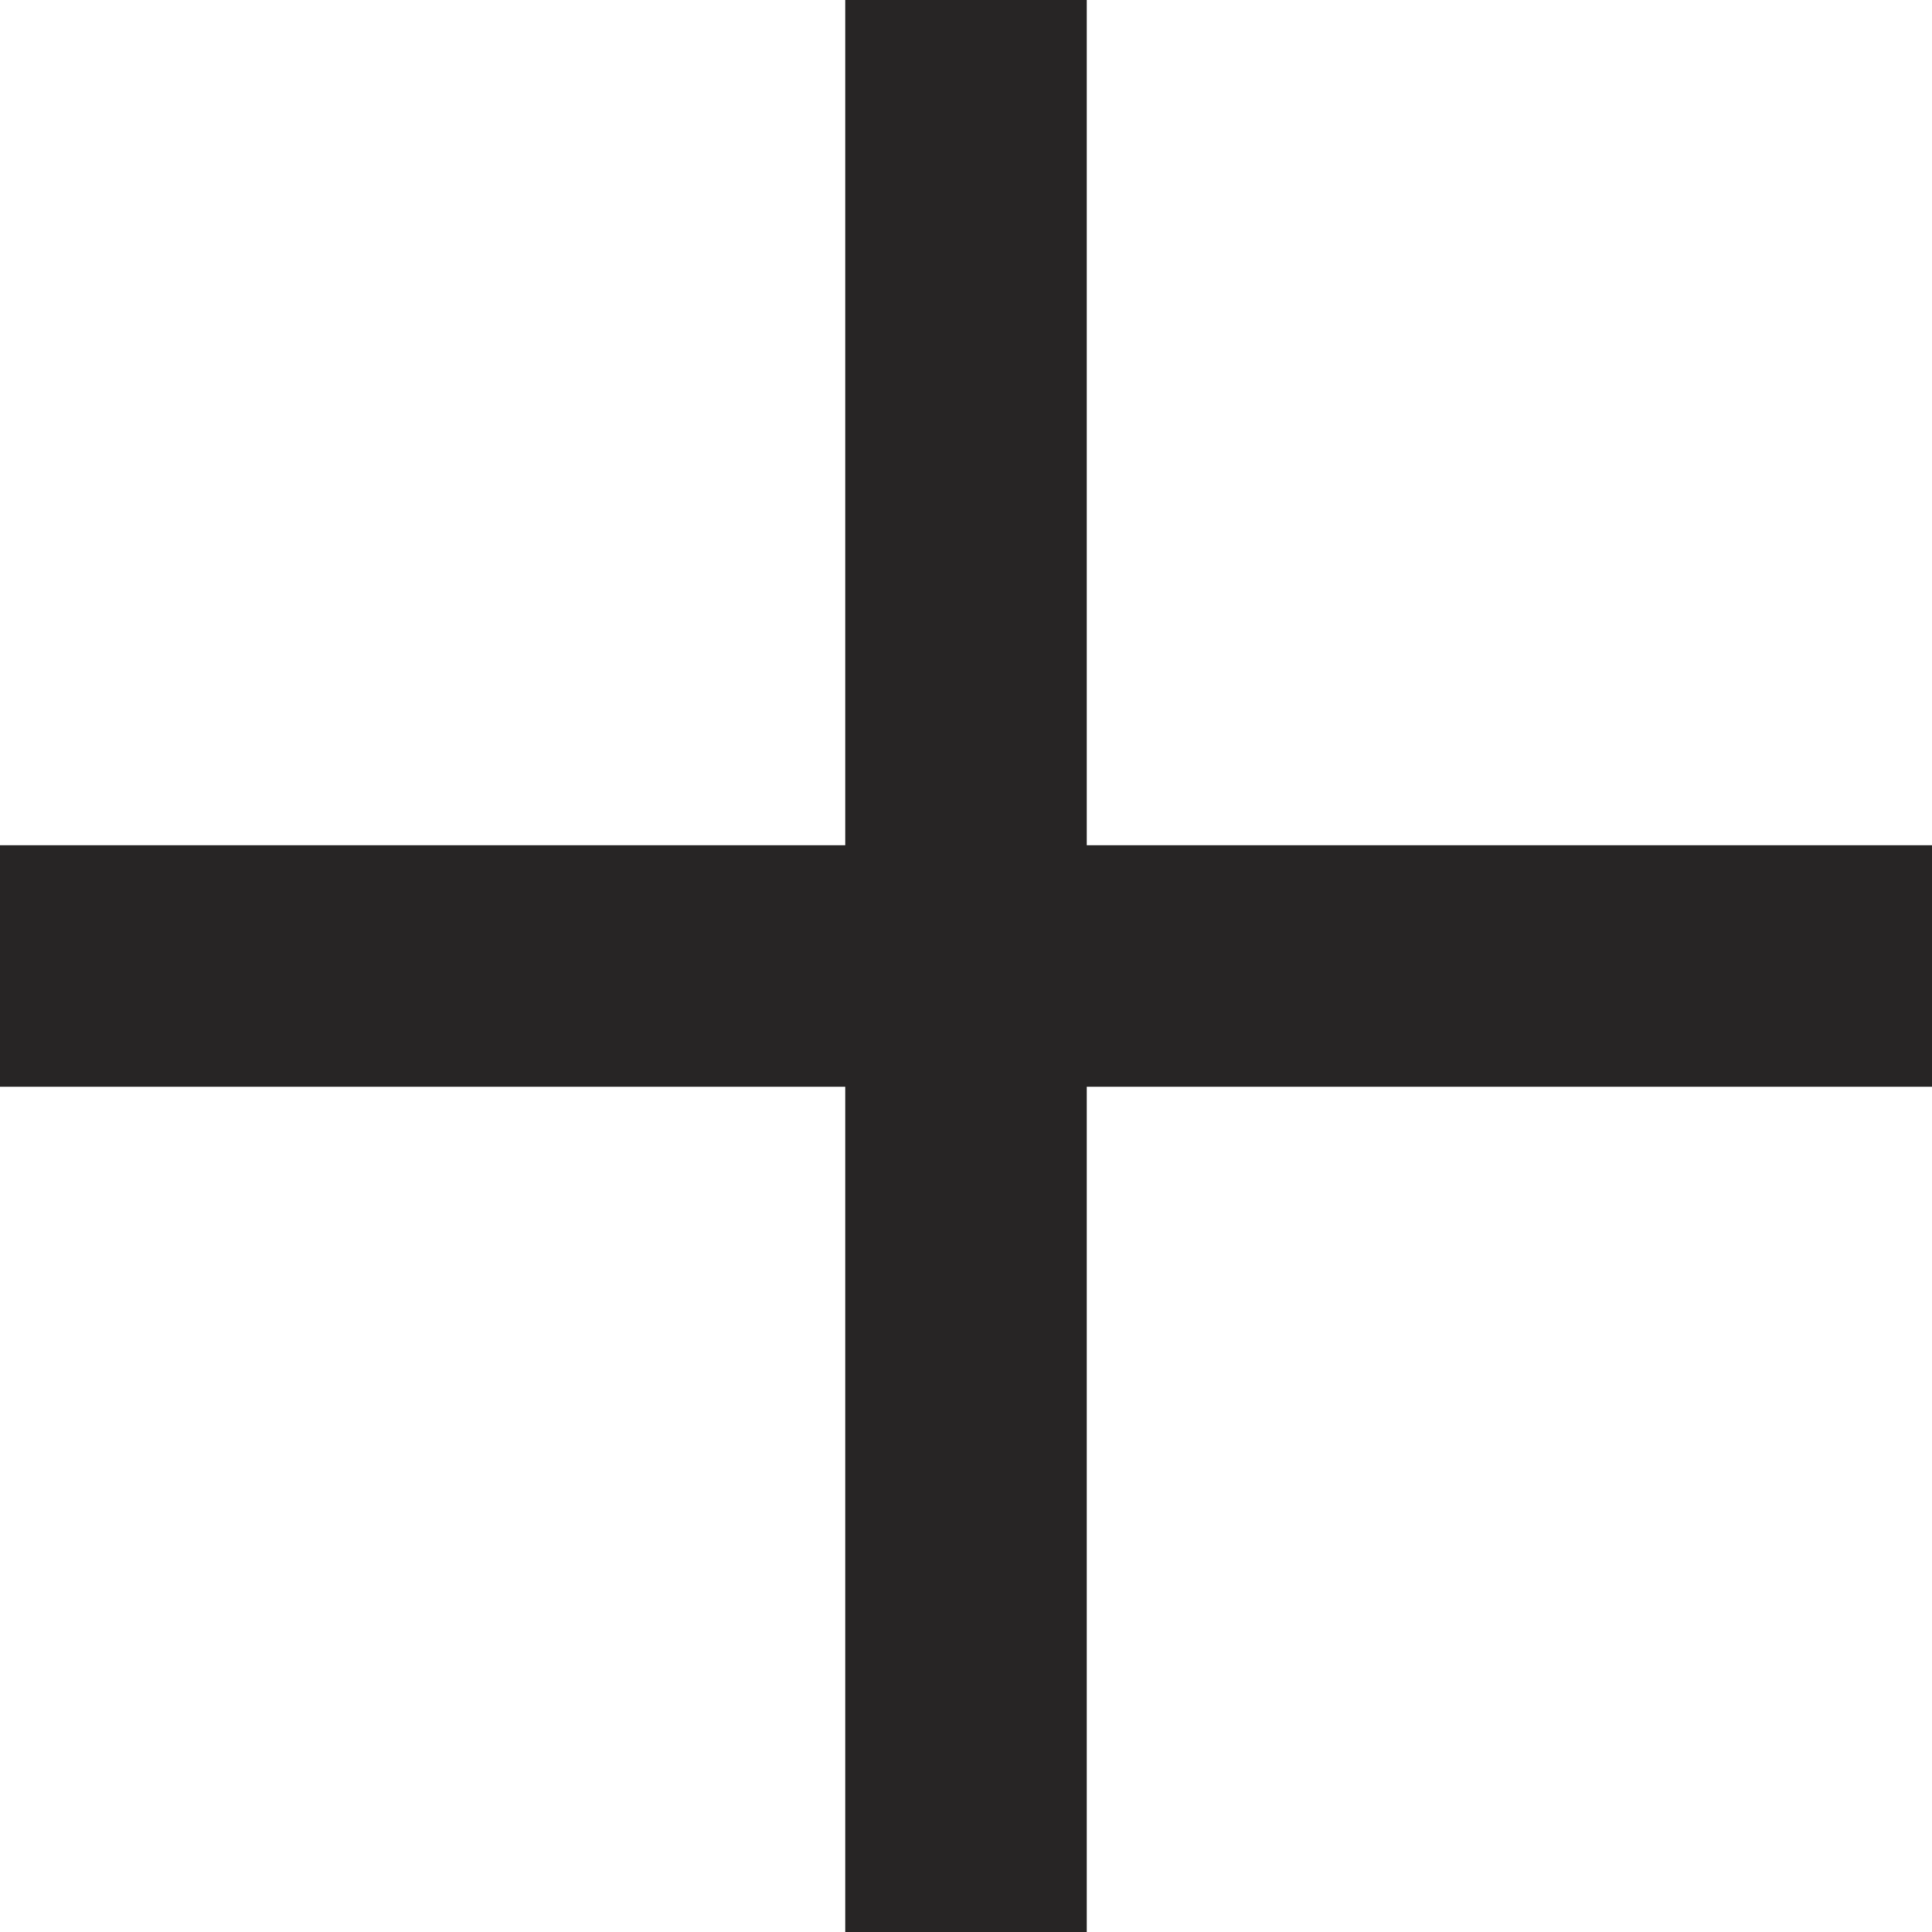
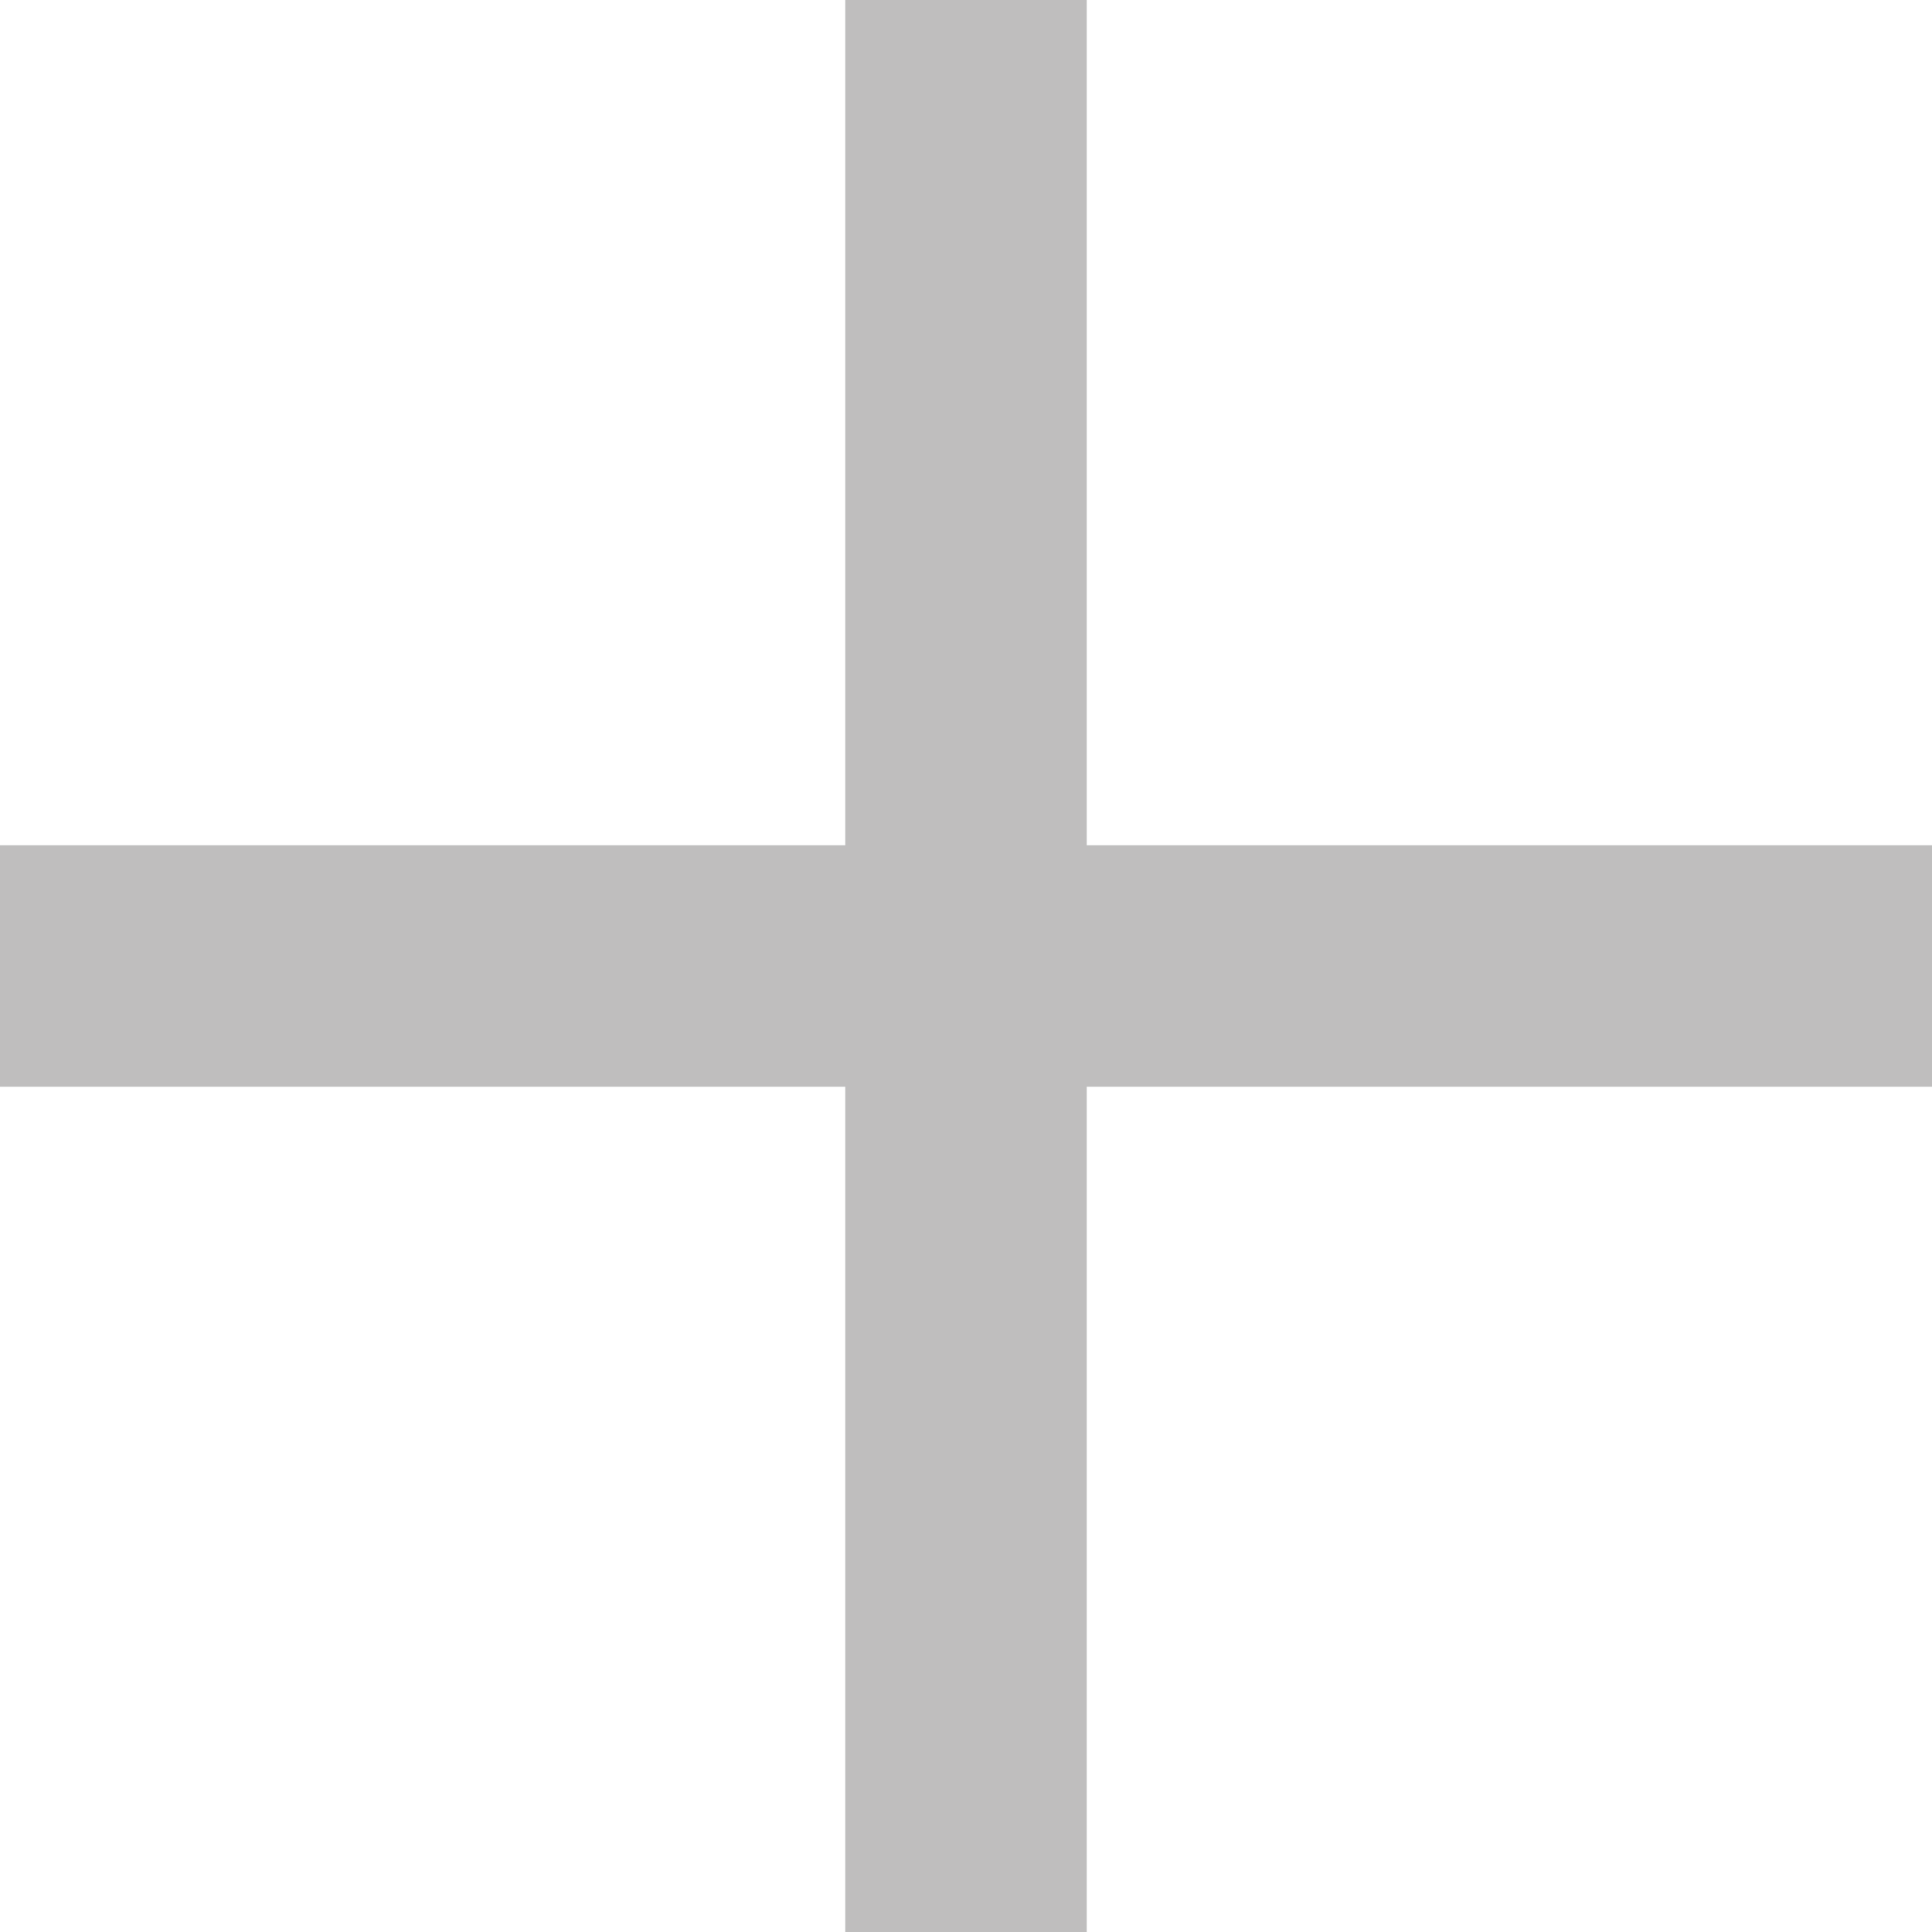
- <svg xmlns="http://www.w3.org/2000/svg" version="1.1" id="Layer_1" x="0px" y="0px" width="16px" height="16px" viewBox="0 0 16 16" enable-background="new 0 0 16 16" xml:space="preserve">
-   <polygon fill="#272525" points="16,7 9,7 9,0 7,0 7,7 0,7 0,9 7,9 7,16 9,16 9,9 16,9 " />
+ <svg xmlns="http://www.w3.org/2000/svg" width="16px" height="16px" viewBox="0 0 16 16" version="1.1">
+   <g id="Pages" stroke="none" stroke-width="1" fill="none" fill-rule="evenodd" opacity="0.3">
+     <g id="Index" transform="translate(-430, -155)" fill="#272525">
+       <g id="header-main" transform="translate(140, 22)">
+         <g id="plus" transform="translate(290, 133)">
+           <g id="Shape">
+             <polygon fill-rule="nonzero" points="16 7 9 7 9 0 7 0 7 7 0 7 0 9 7 9 7 16 9 16 9 9 16 9" />
+           </g>
+         </g>
+       </g>
+     </g>
+   </g>
</svg>
